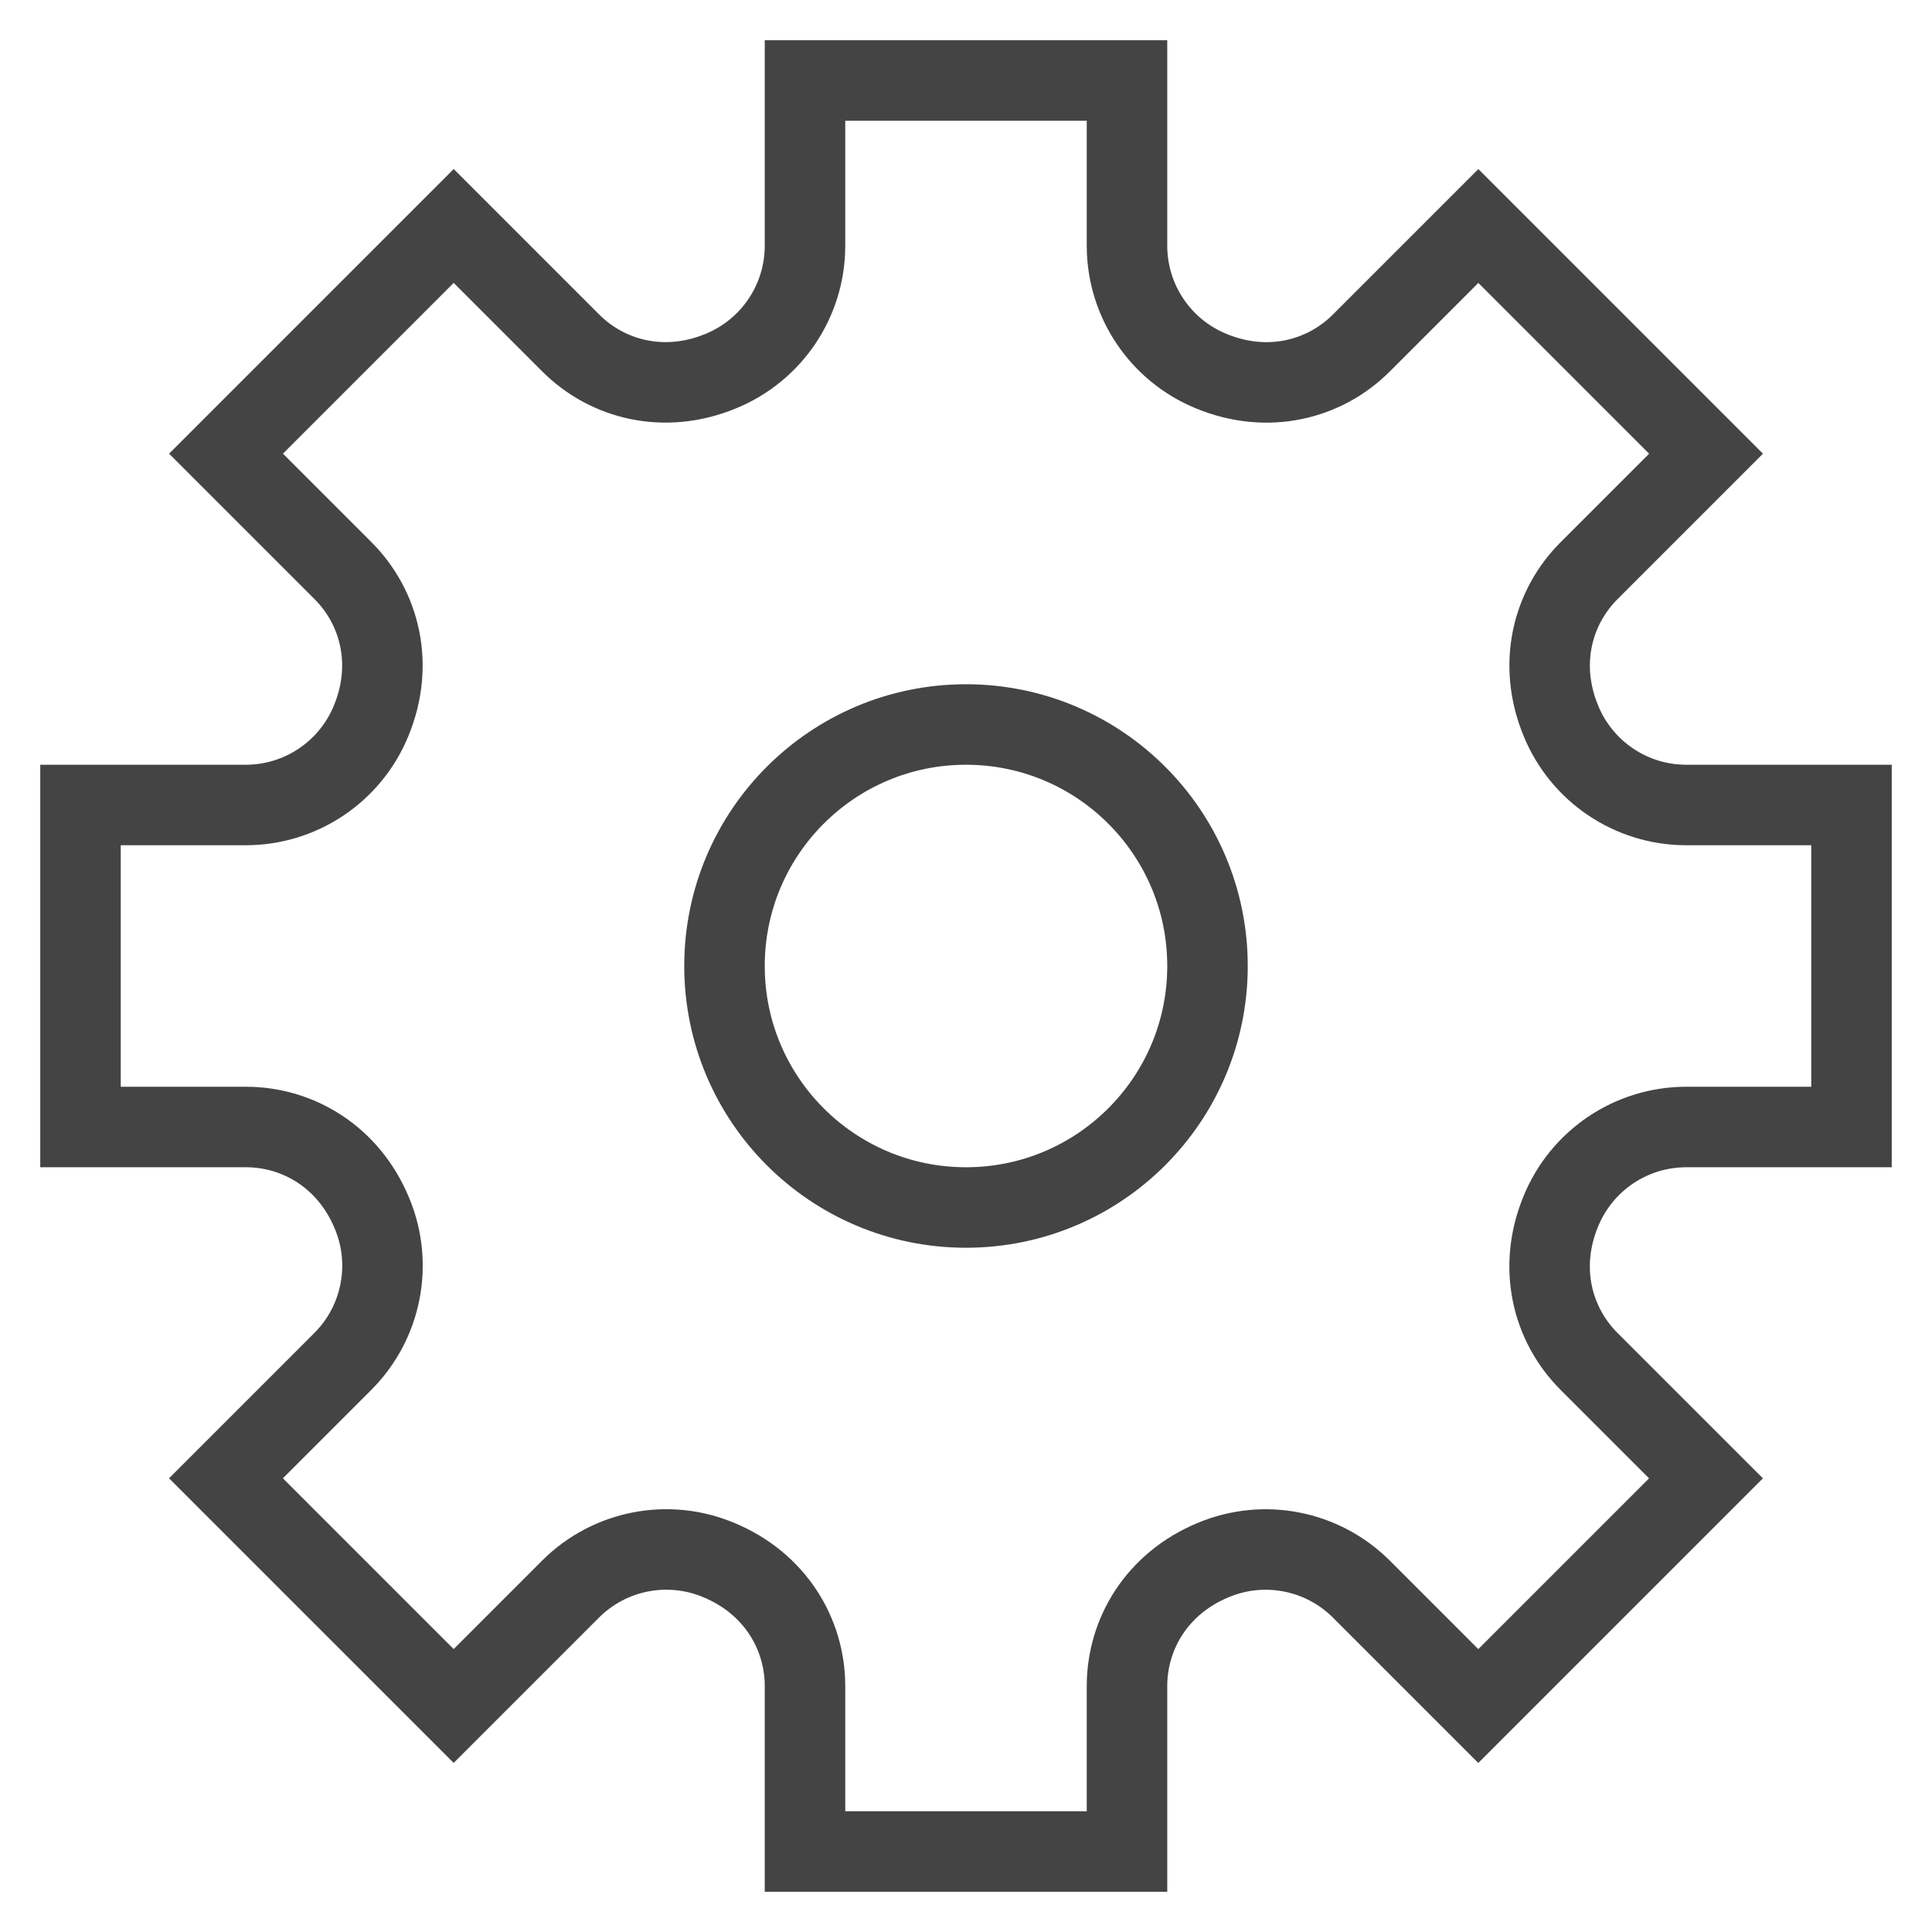
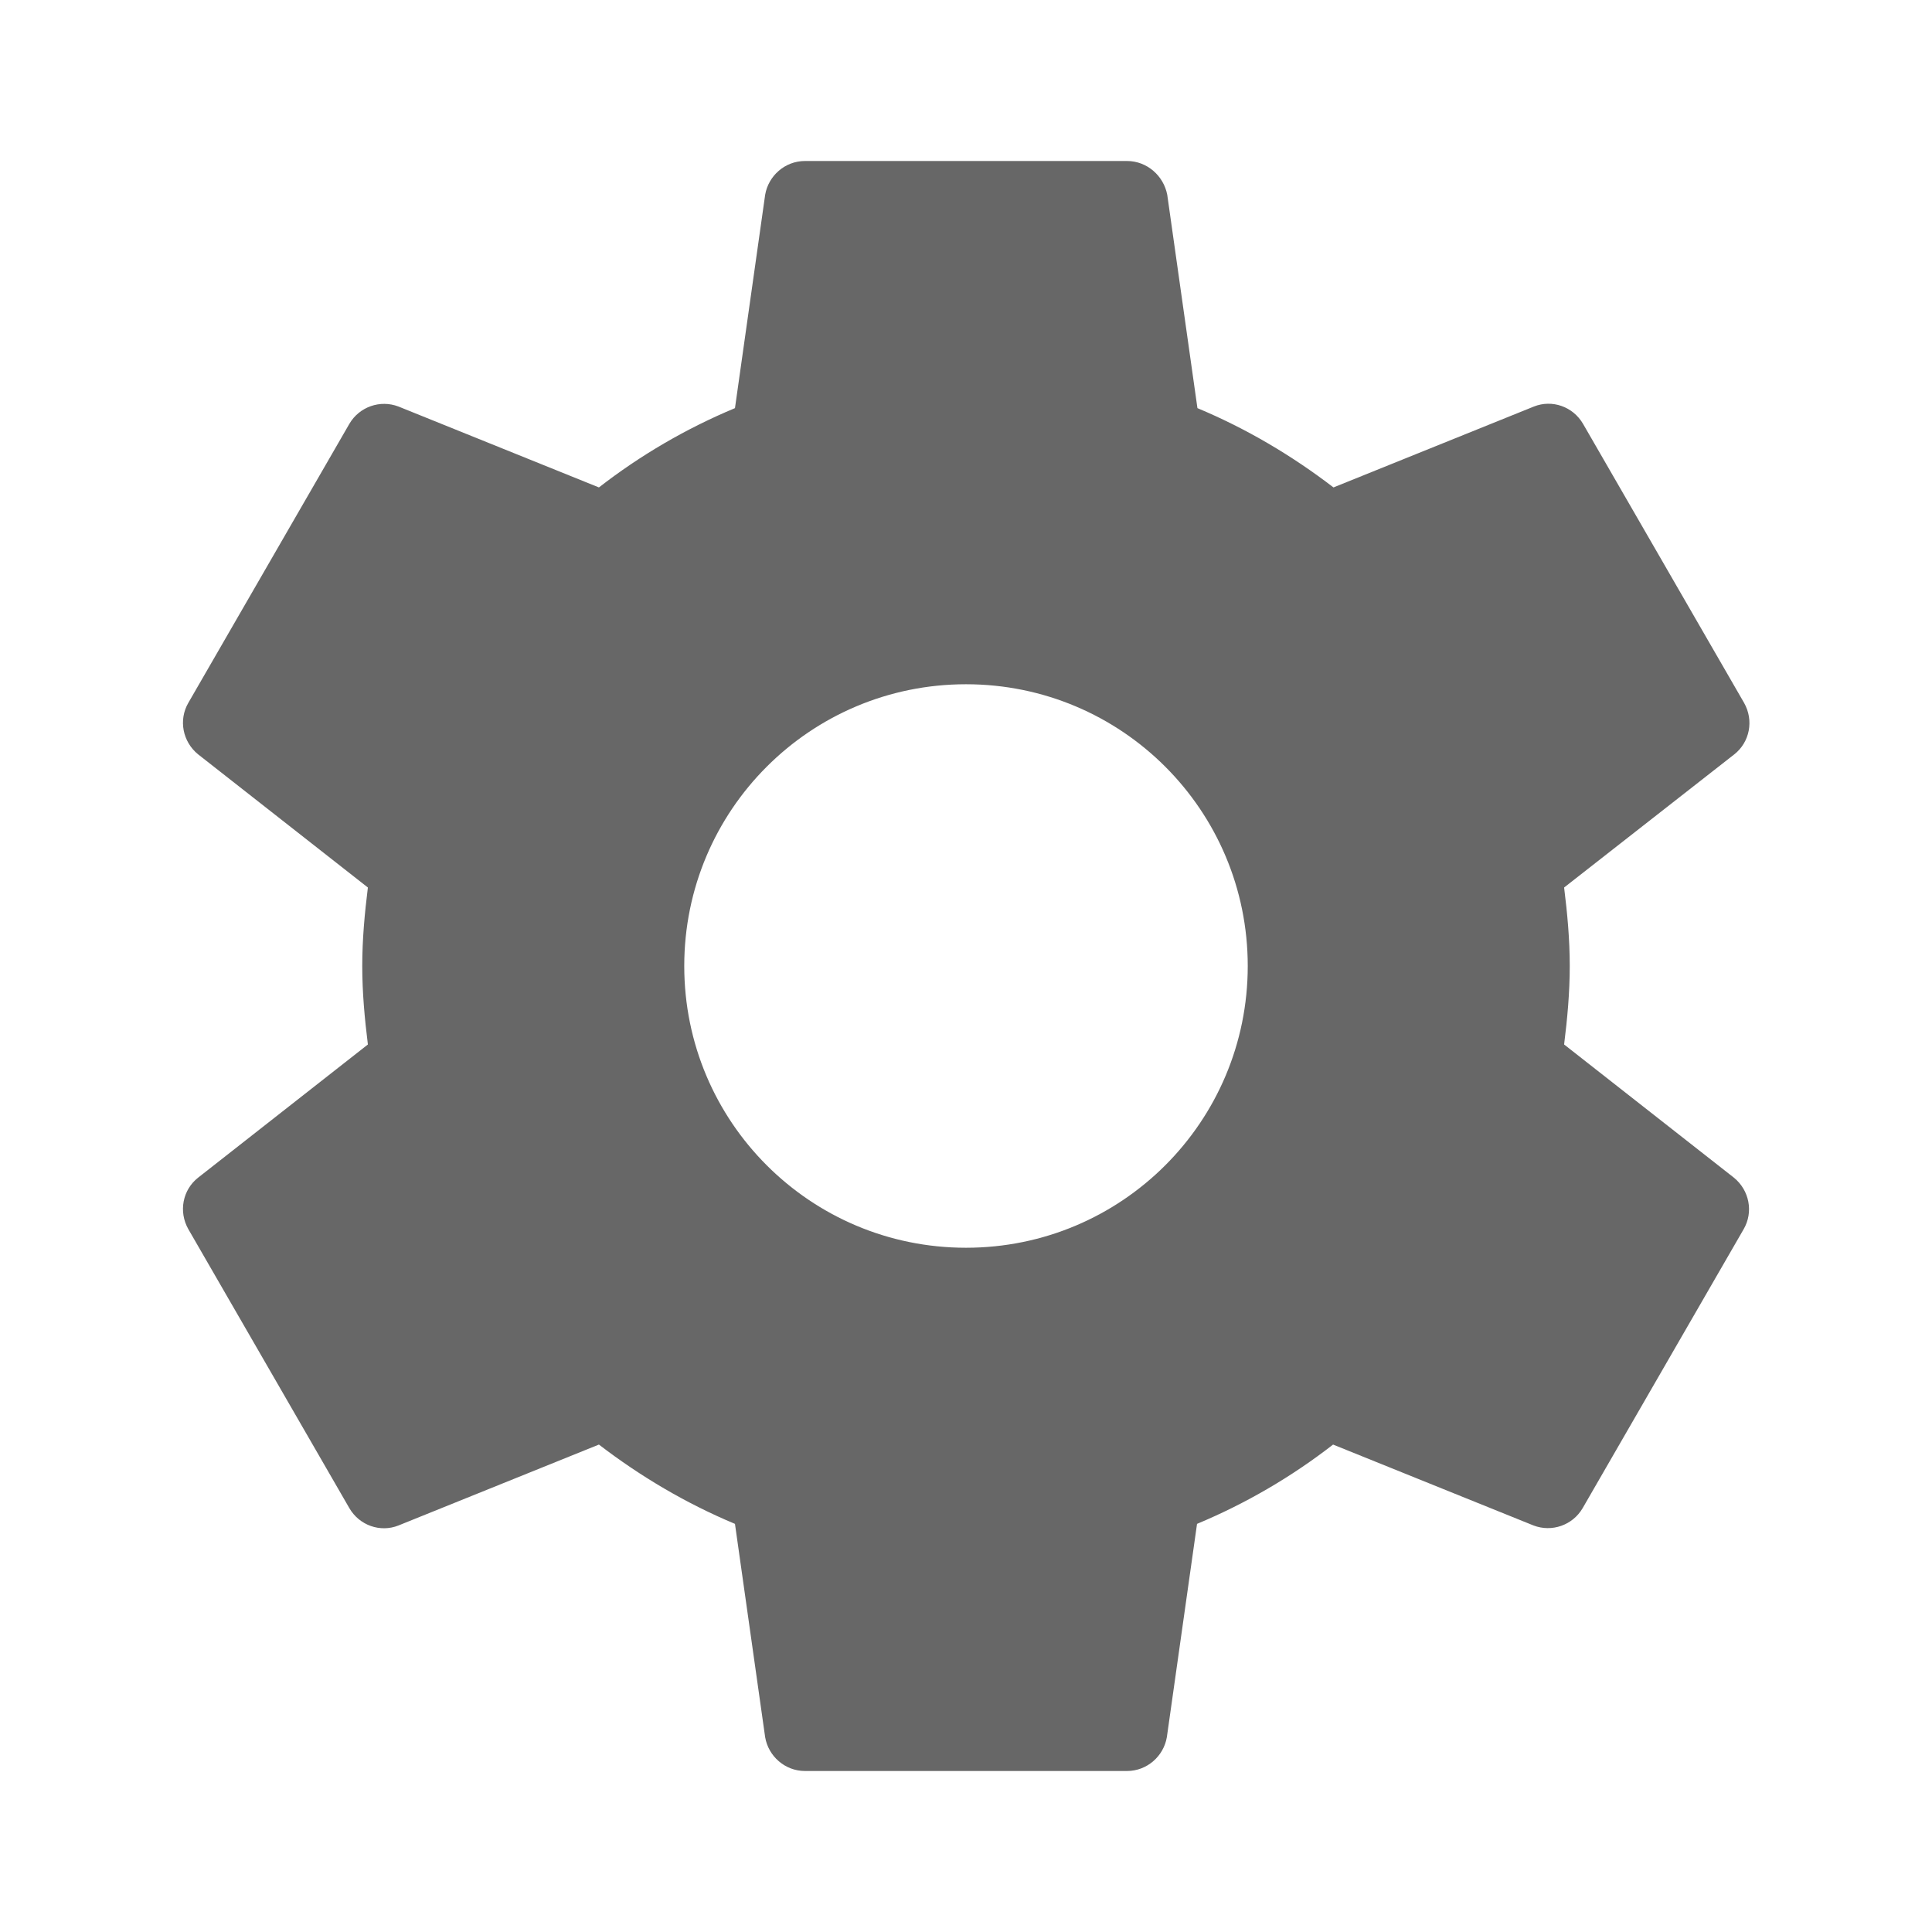
- <svg xmlns="http://www.w3.org/2000/svg" class="nc-icon outline" width="48" height="48" viewBox="0 0 48 48">
-   <g fill="none" stroke="#444" stroke-width="2" stroke-linecap="square" stroke-miterlimit="10">
-     <path d="M46 28v-8h-4.11a3.366 3.366 0 0 1-3.112-2.097c-.574-1.392-.218-2.805.701-3.724l2.907-2.907-5.657-5.657-2.907 2.907c-.919.919-2.332 1.275-3.724.701A3.367 3.367 0 0 1 28 6.11V2h-8v4.11a3.366 3.366 0 0 1-2.097 3.112c-1.392.574-2.805.218-3.724-.701l-2.907-2.907-5.657 5.657 2.907 2.907c.919.919 1.275 2.332.701 3.724A3.367 3.367 0 0 1 6.11 20H2v8h4.11c1.293 0 2.55.743 3.129 2.138a3.367 3.367 0 0 1-.718 3.683l-2.907 2.907 5.657 5.657 2.907-2.907a3.367 3.367 0 0 1 3.683-.718c1.391.578 2.139 1.832 2.139 3.13V46h8v-4.11c0-1.293.743-2.55 2.138-3.129a3.367 3.367 0 0 1 3.683.718l2.907 2.907 5.657-5.657-2.907-2.907c-.919-.919-1.275-2.332-.701-3.724A3.368 3.368 0 0 1 41.89 28H46z" />
-     <circle data-color="color-2" cx="24" cy="24" r="6" />
-   </g>
+ <svg xmlns="http://www.w3.org/2000/svg" width="48" height="48" viewBox="0 0 48 48">
+   <path d="M38.86 25.95c.08-.64.14-1.29.14-1.95s-.06-1.31-.14-1.95l4.23-3.31c.38-.3.49-.84.24-1.28l-4-6.93c-.25-.43-.77-.61-1.22-.43l-4.98 2.01c-1.03-.79-2.16-1.46-3.38-1.97L29 4.84c-.09-.47-.5-.84-1-.84h-8c-.5 0-.91.37-.99.84l-.75 5.3a14.8 14.8 0 0 0-3.38 1.97L9.9 10.1a1 1 0 0 0-1.22.43l-4 6.93c-.25.43-.14.97.24 1.28l4.22 3.31C9.06 22.69 9 23.34 9 24s.06 1.31.14 1.95l-4.22 3.31c-.38.3-.49.84-.24 1.28l4 6.93c.25.43.77.61 1.22.43l4.98-2.01c1.03.79 2.16 1.46 3.38 1.97l.75 5.3c.08.47.49.84.99.84h8c.5 0 .91-.37.99-.84l.75-5.3a14.8 14.8 0 0 0 3.38-1.97l4.98 2.01a1 1 0 0 0 1.22-.43l4-6.93c.25-.43.14-.97-.24-1.28l-4.22-3.31zM24 31c-3.87 0-7-3.13-7-7s3.13-7 7-7 7 3.13 7 7-3.13 7-7 7z" class="nc-icon-wrapper" fill="#676767" />
</svg>
